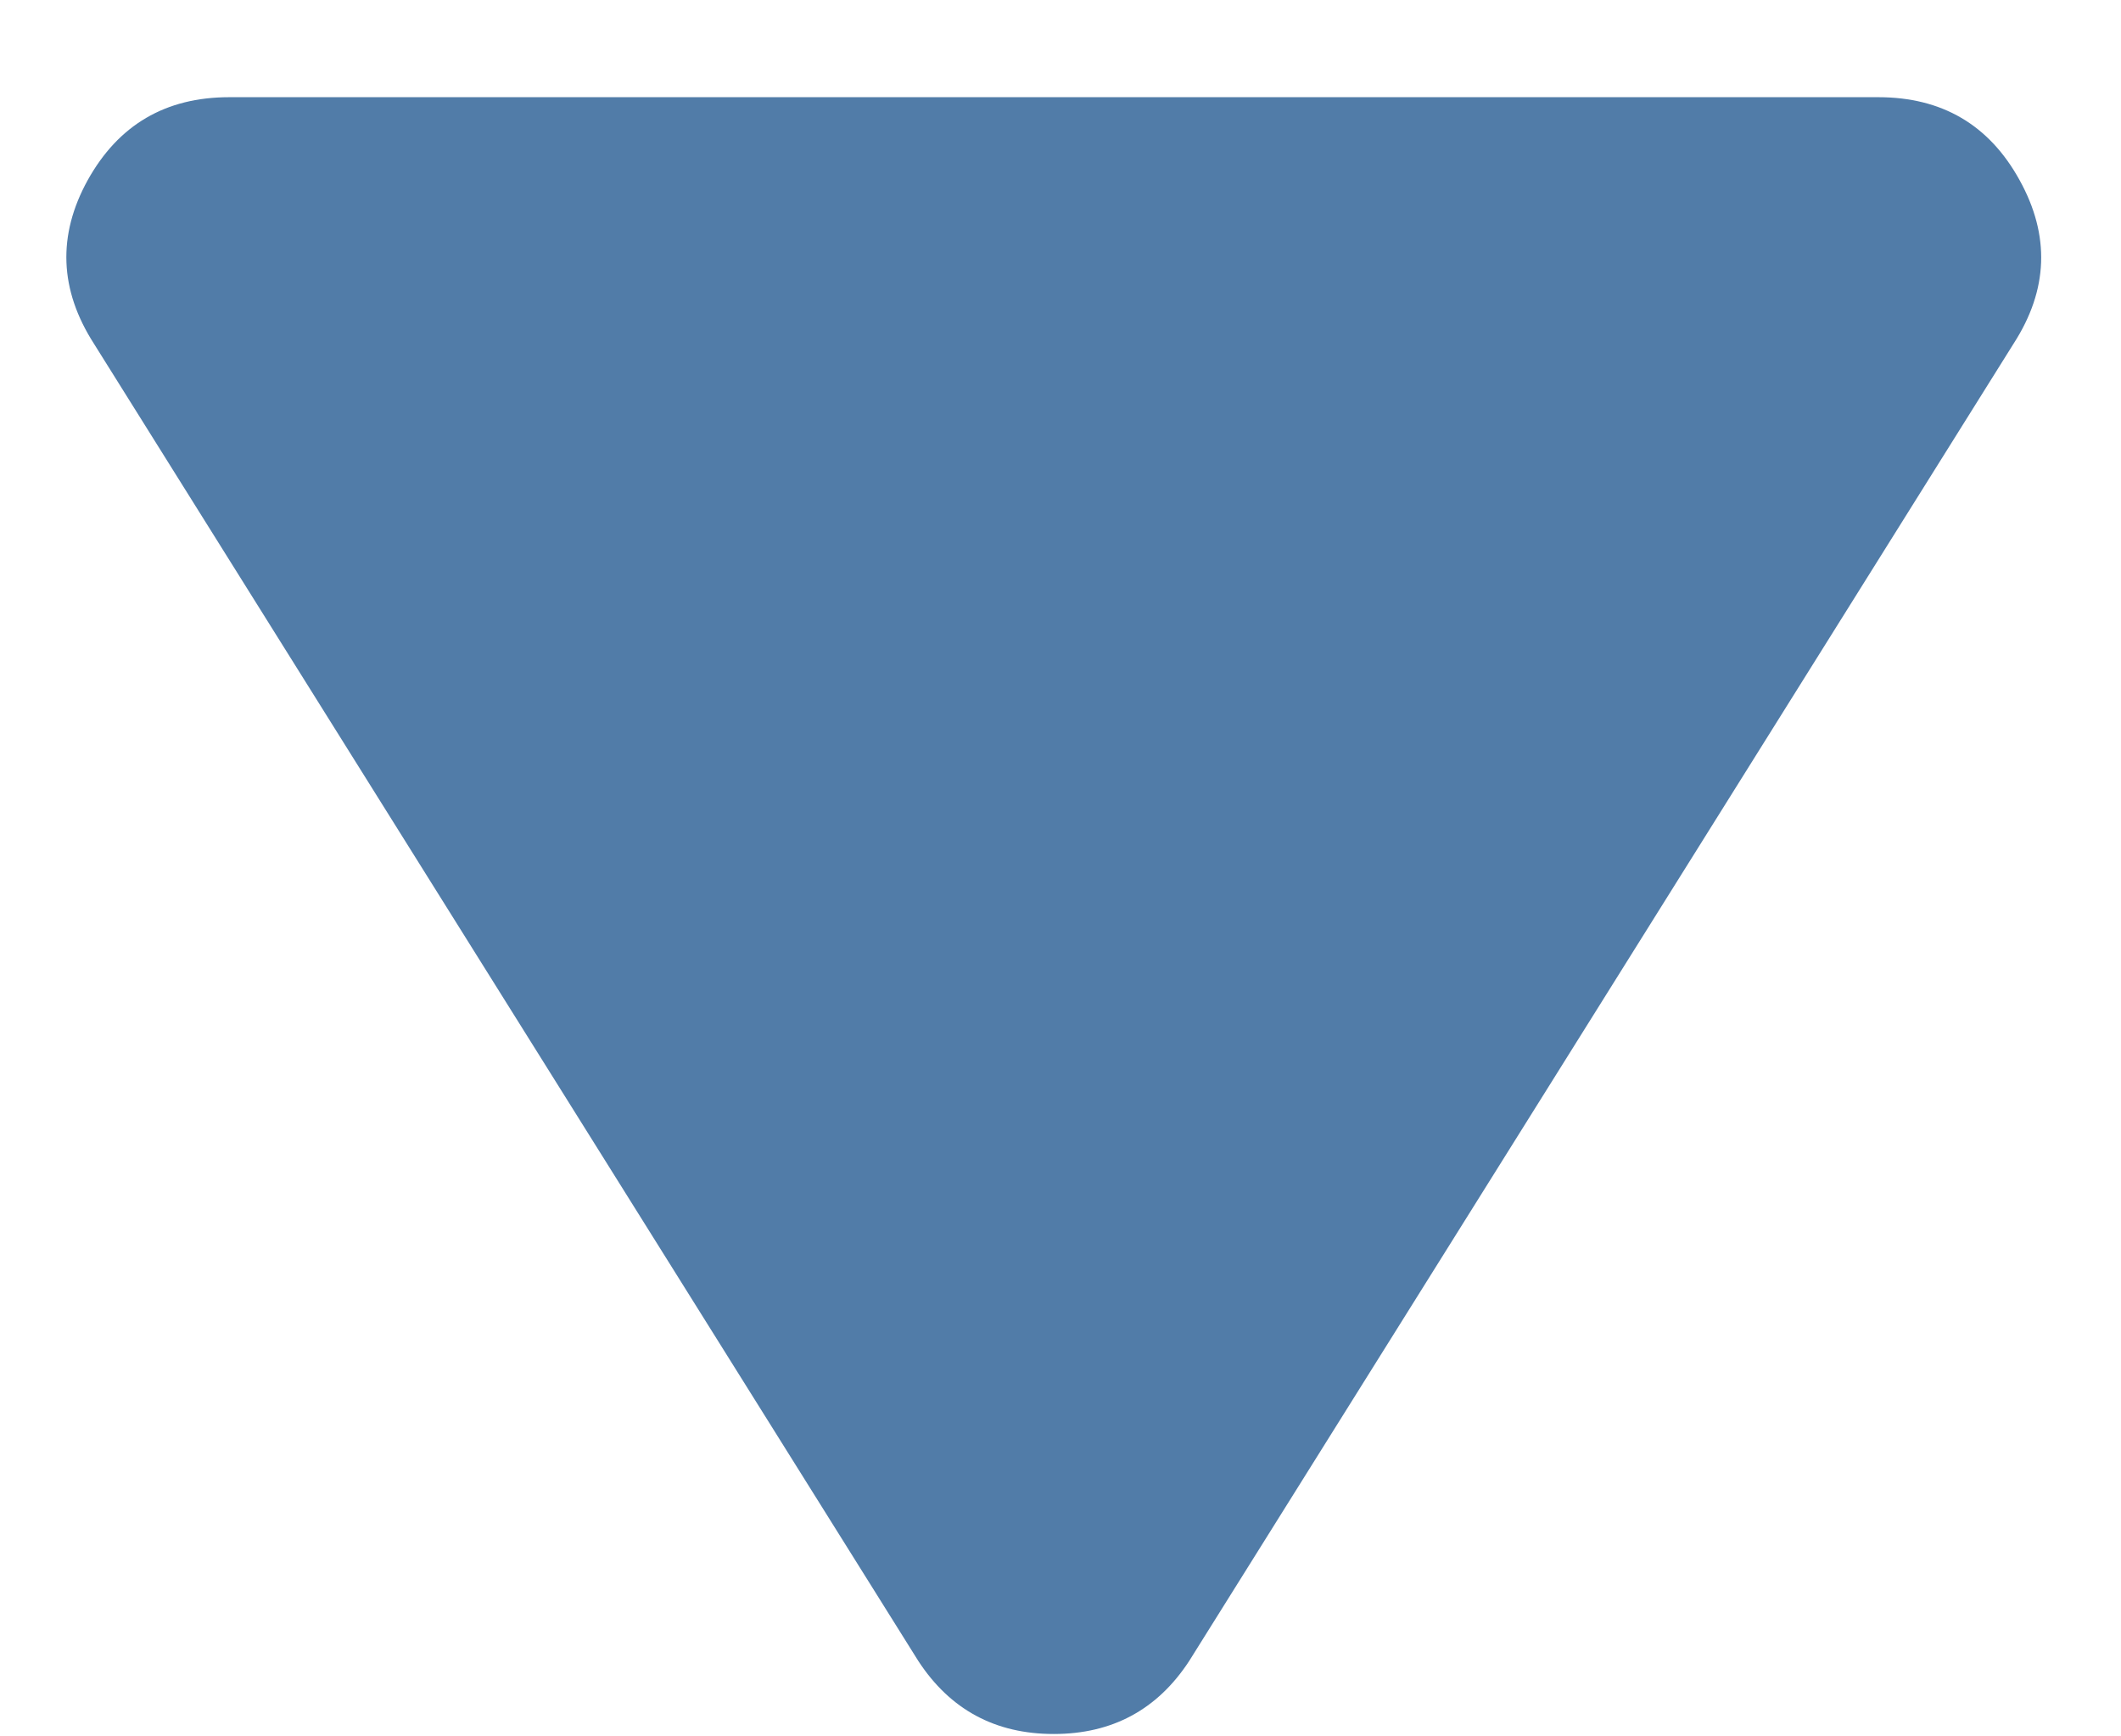
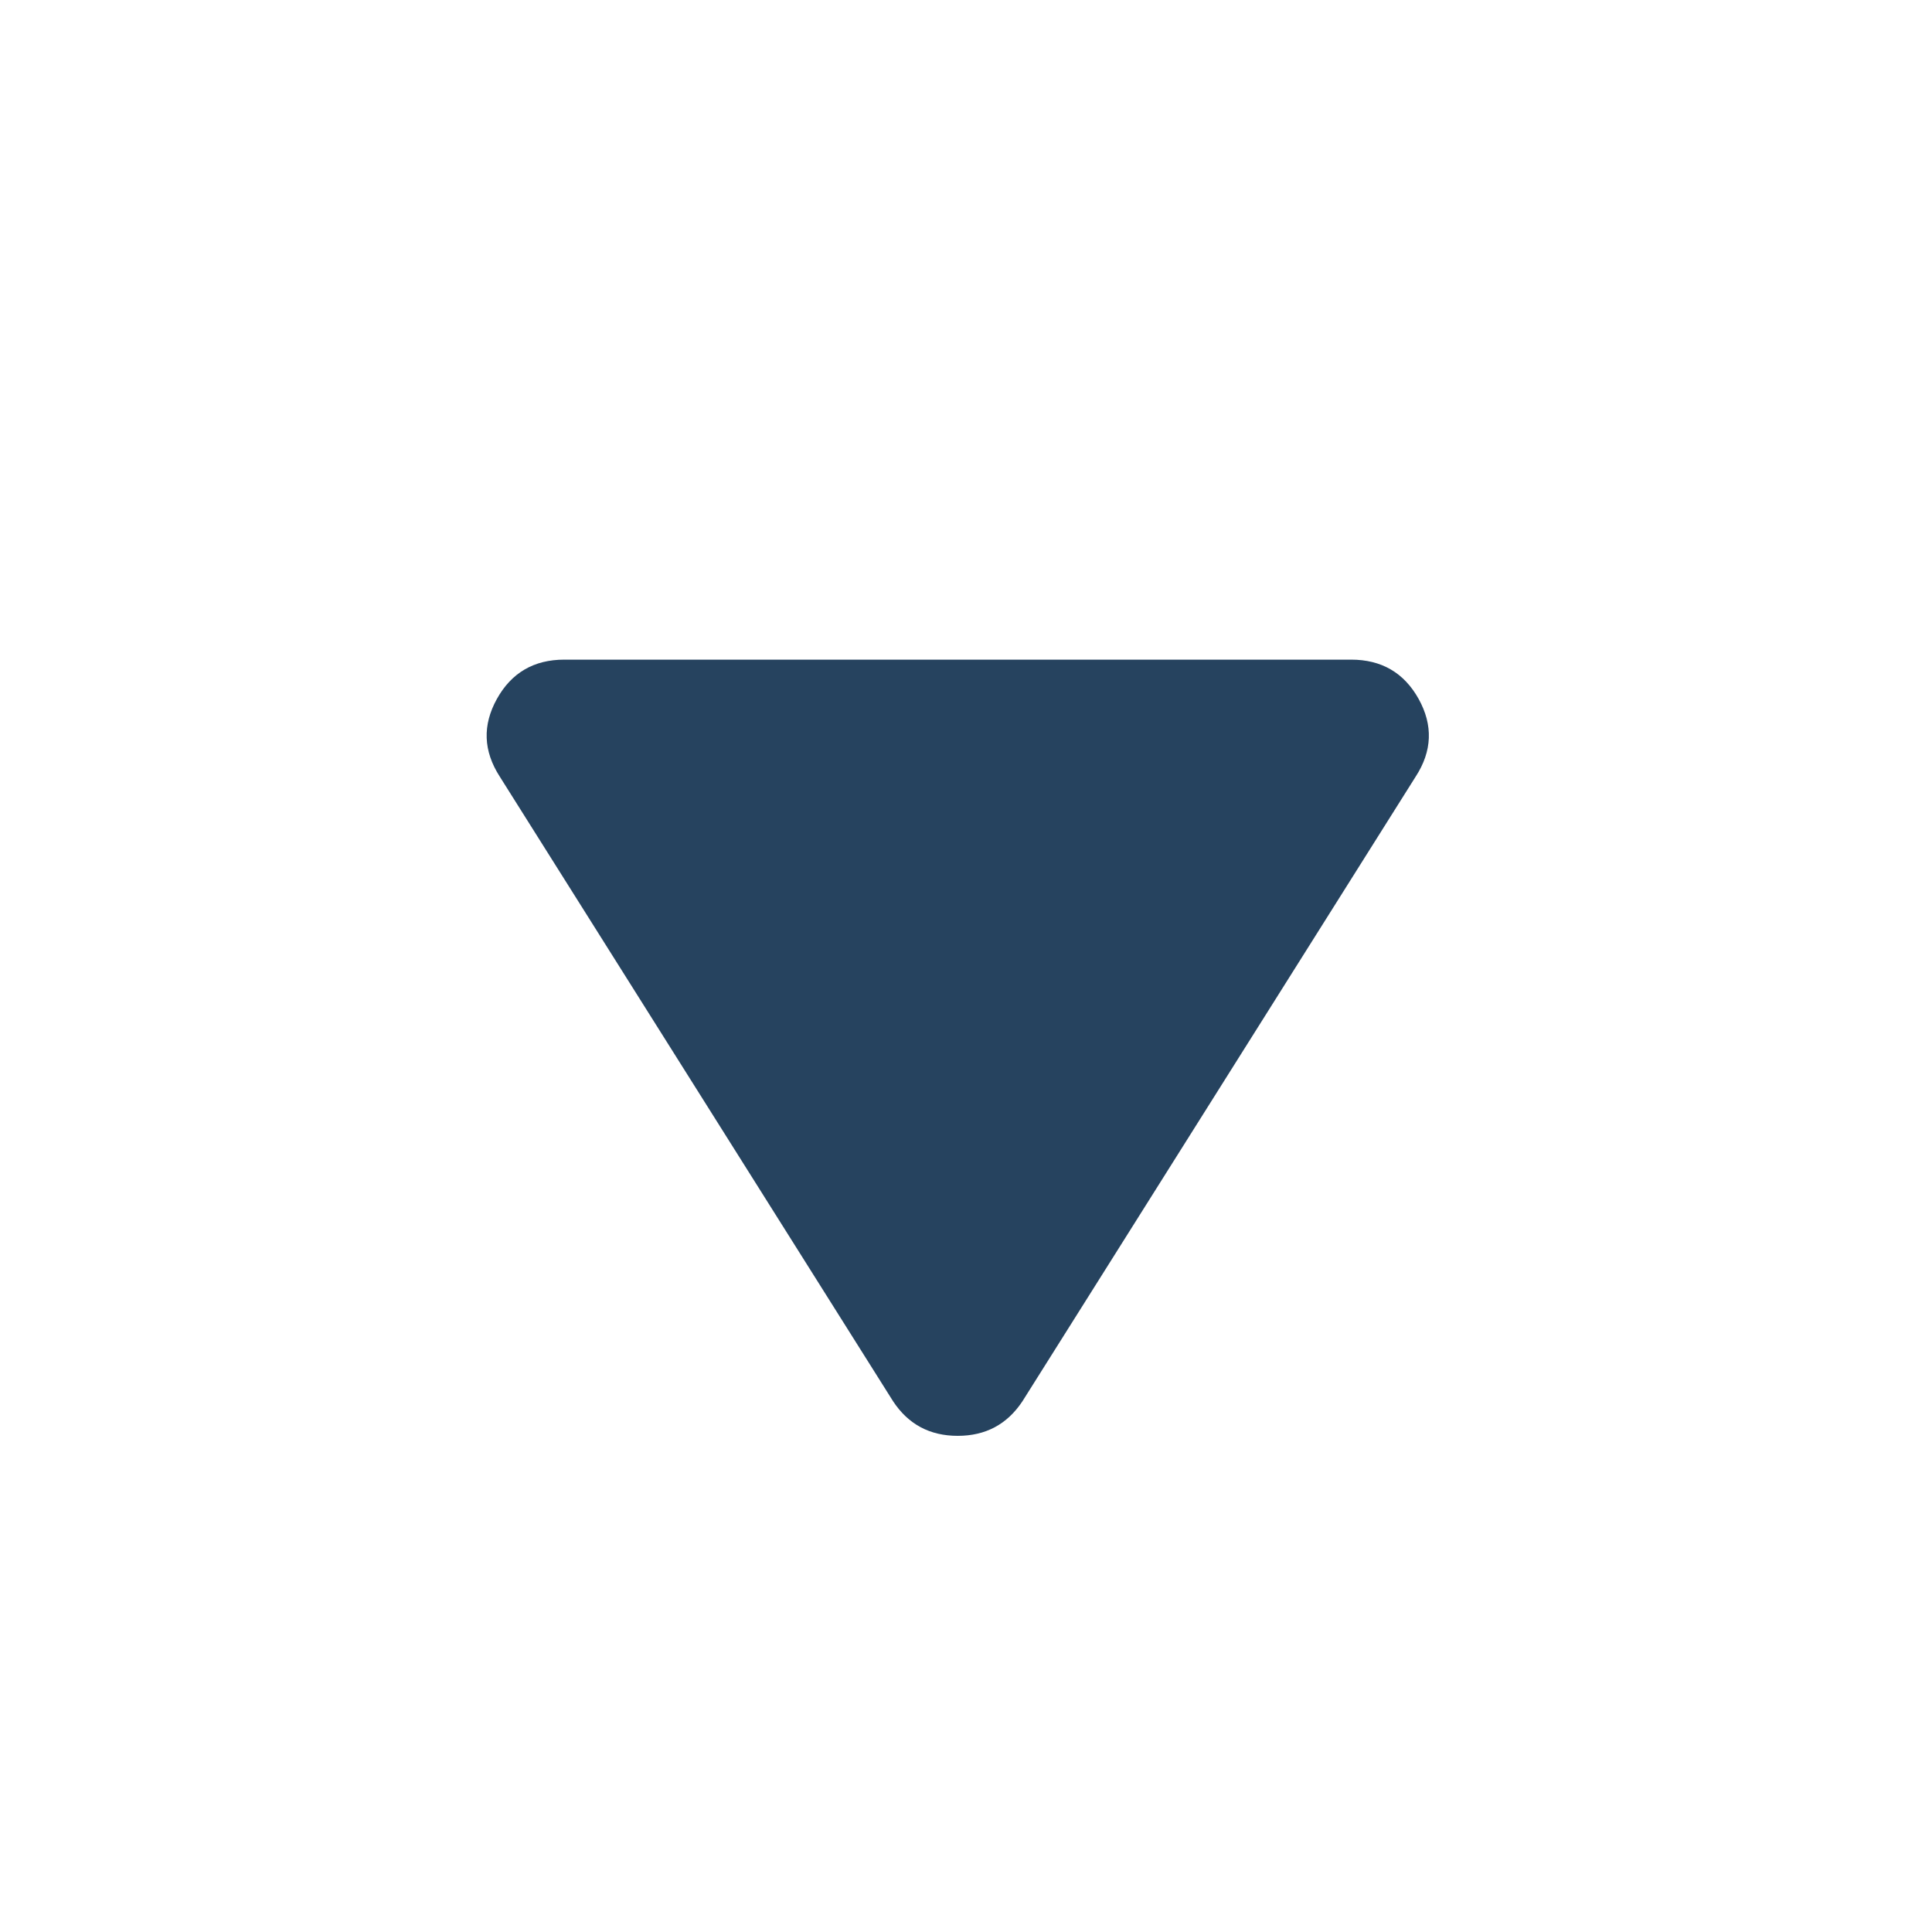
- <svg xmlns="http://www.w3.org/2000/svg" width="11" height="9" viewBox="0 0 11 9" fill="none">
-   <path d="M0.487 1.782C0.308 1.503 0.297 1.22 0.455 0.934C0.614 0.648 0.858 0.504 1.189 0.504L9.741 0.504C10.071 0.504 10.316 0.647 10.474 0.934C10.633 1.221 10.623 1.503 10.443 1.782L6.167 8.614C6.002 8.866 5.768 8.992 5.465 8.992C5.162 8.992 4.928 8.866 4.763 8.614L0.487 1.782Z" fill="#517CA8" />
+ <svg xmlns="http://www.w3.org/2000/svg" width="21" height="21" viewBox="0 0 21 21" fill="none">
+   <path d="M5.432 8.441C5.253 8.163 5.243 7.882 5.401 7.597C5.559 7.313 5.803 7.17 6.134 7.17H14.686C15.016 7.17 15.261 7.312 15.42 7.597C15.578 7.882 15.568 8.164 15.388 8.441L11.113 15.232C10.947 15.482 10.713 15.607 10.41 15.607C10.107 15.607 9.873 15.482 9.708 15.232L5.432 8.441Z" fill="#26435F" />
</svg>
